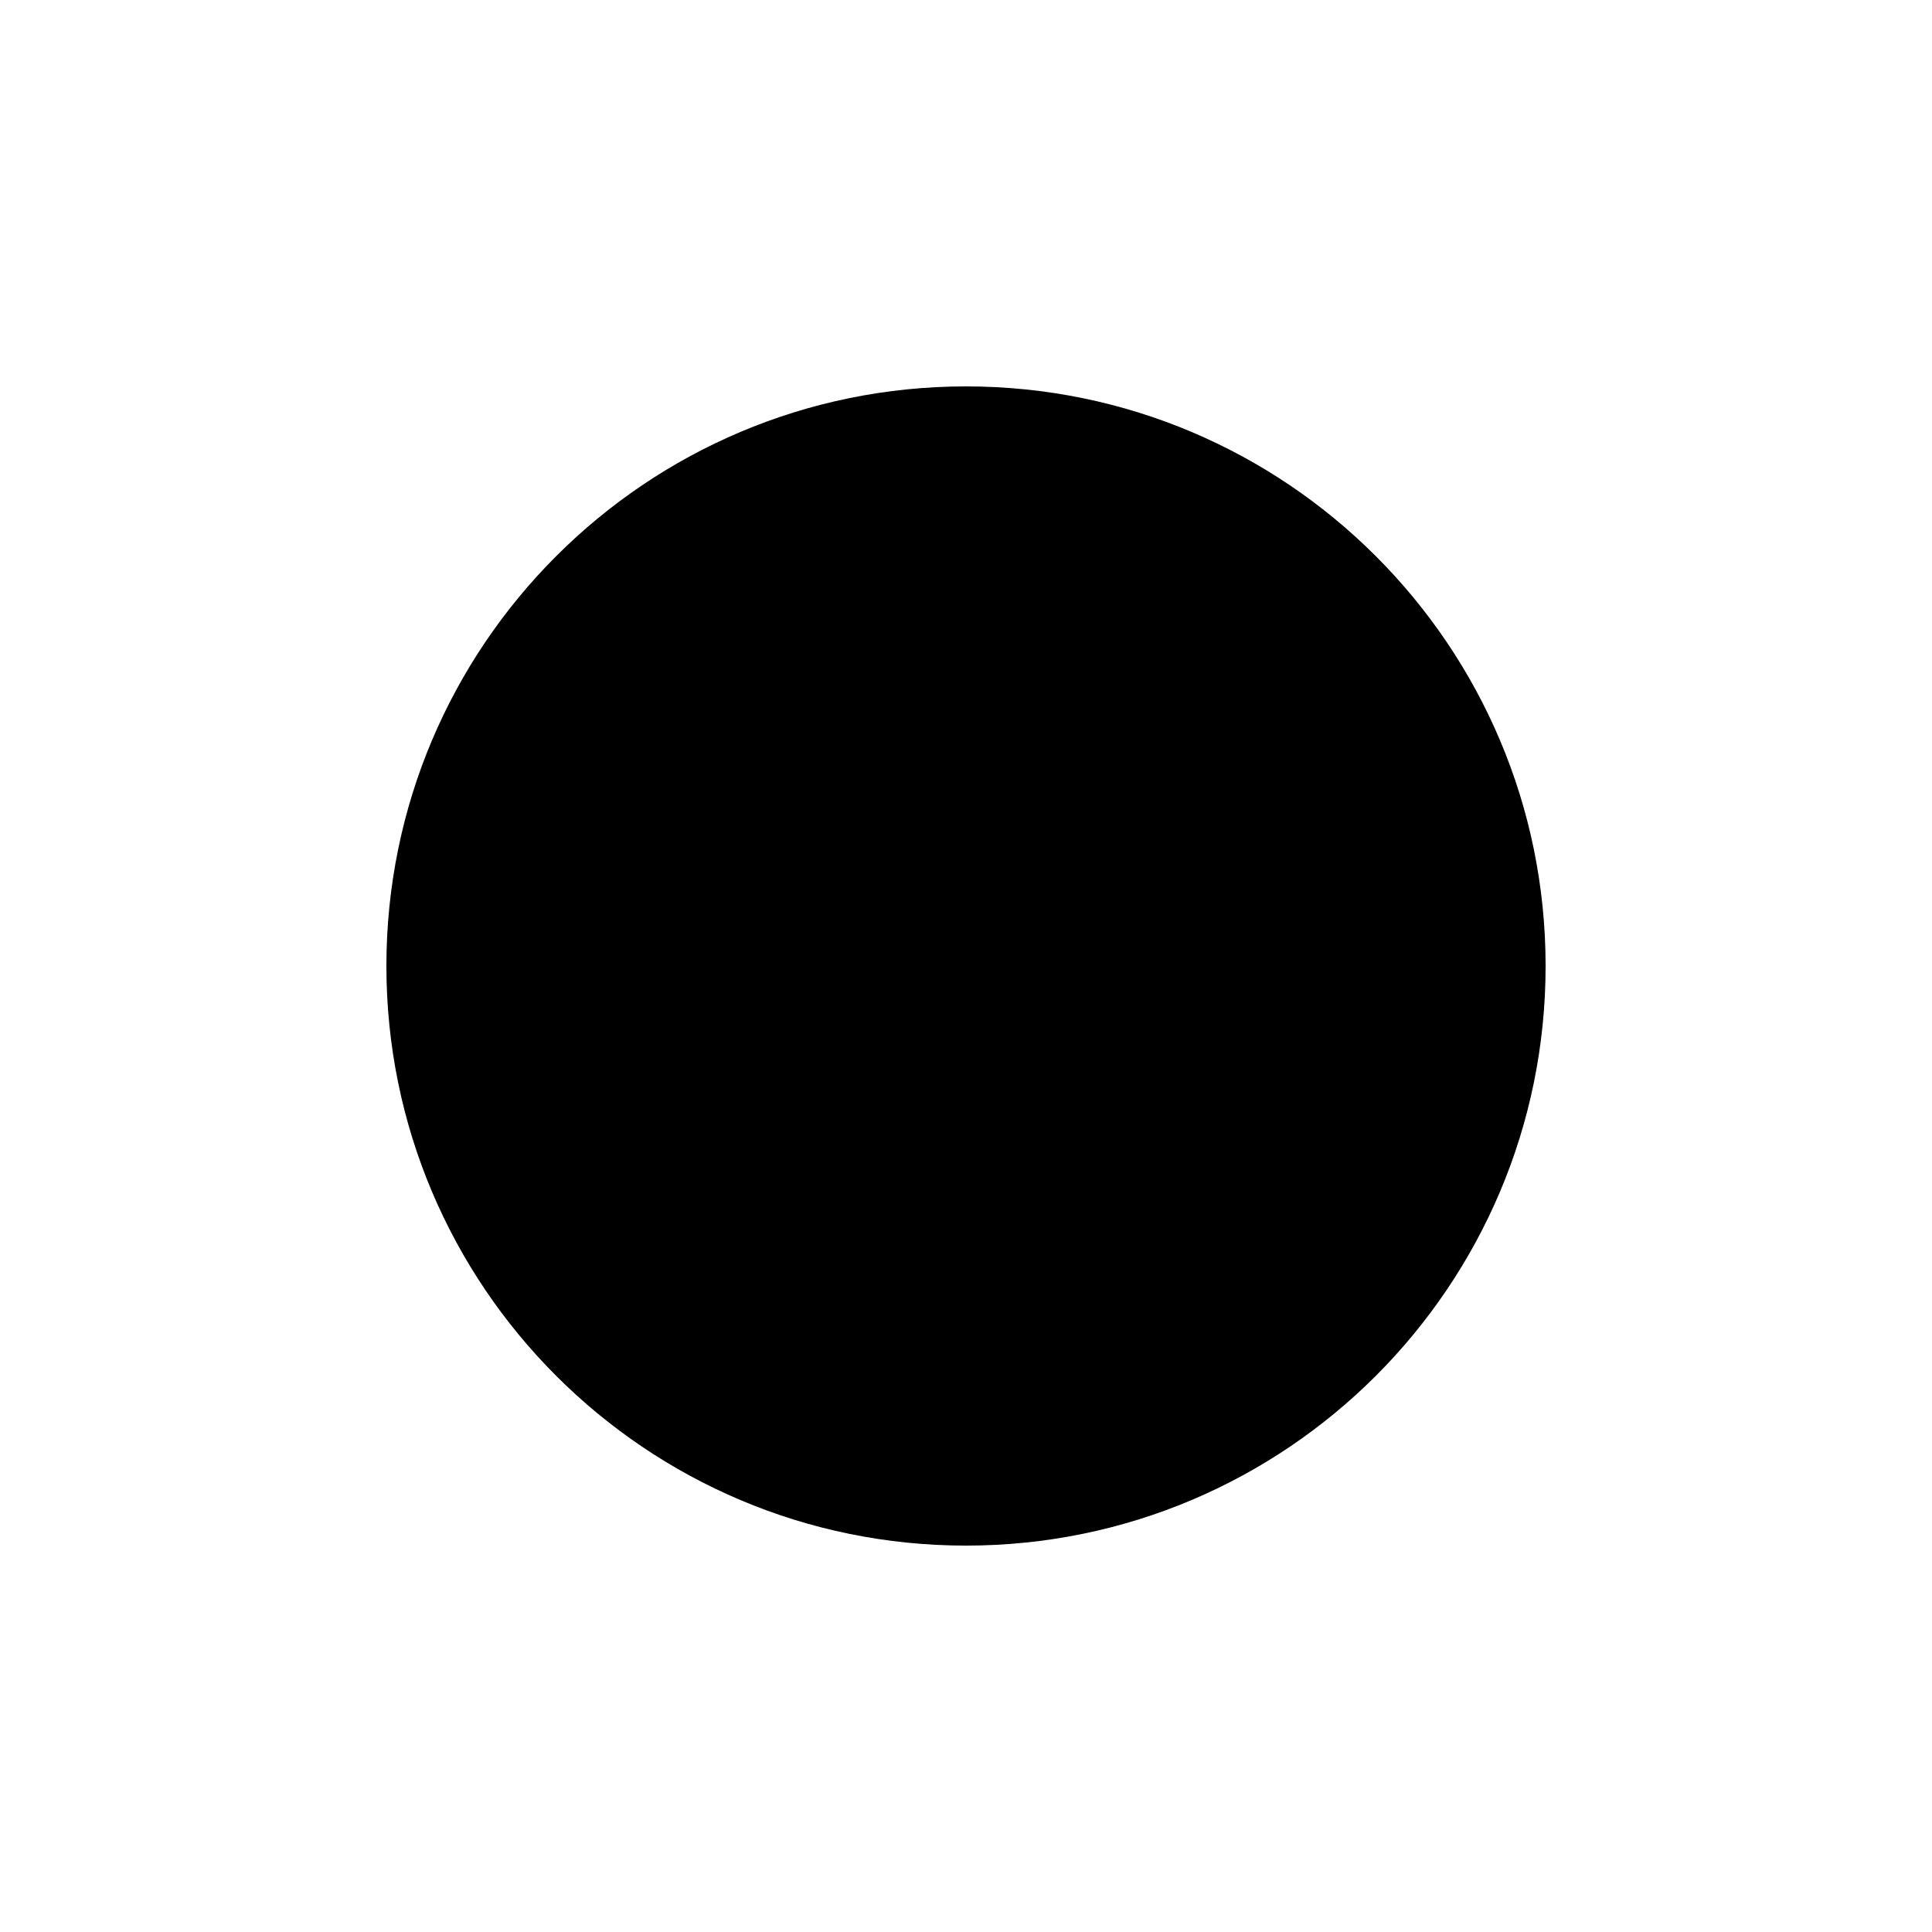
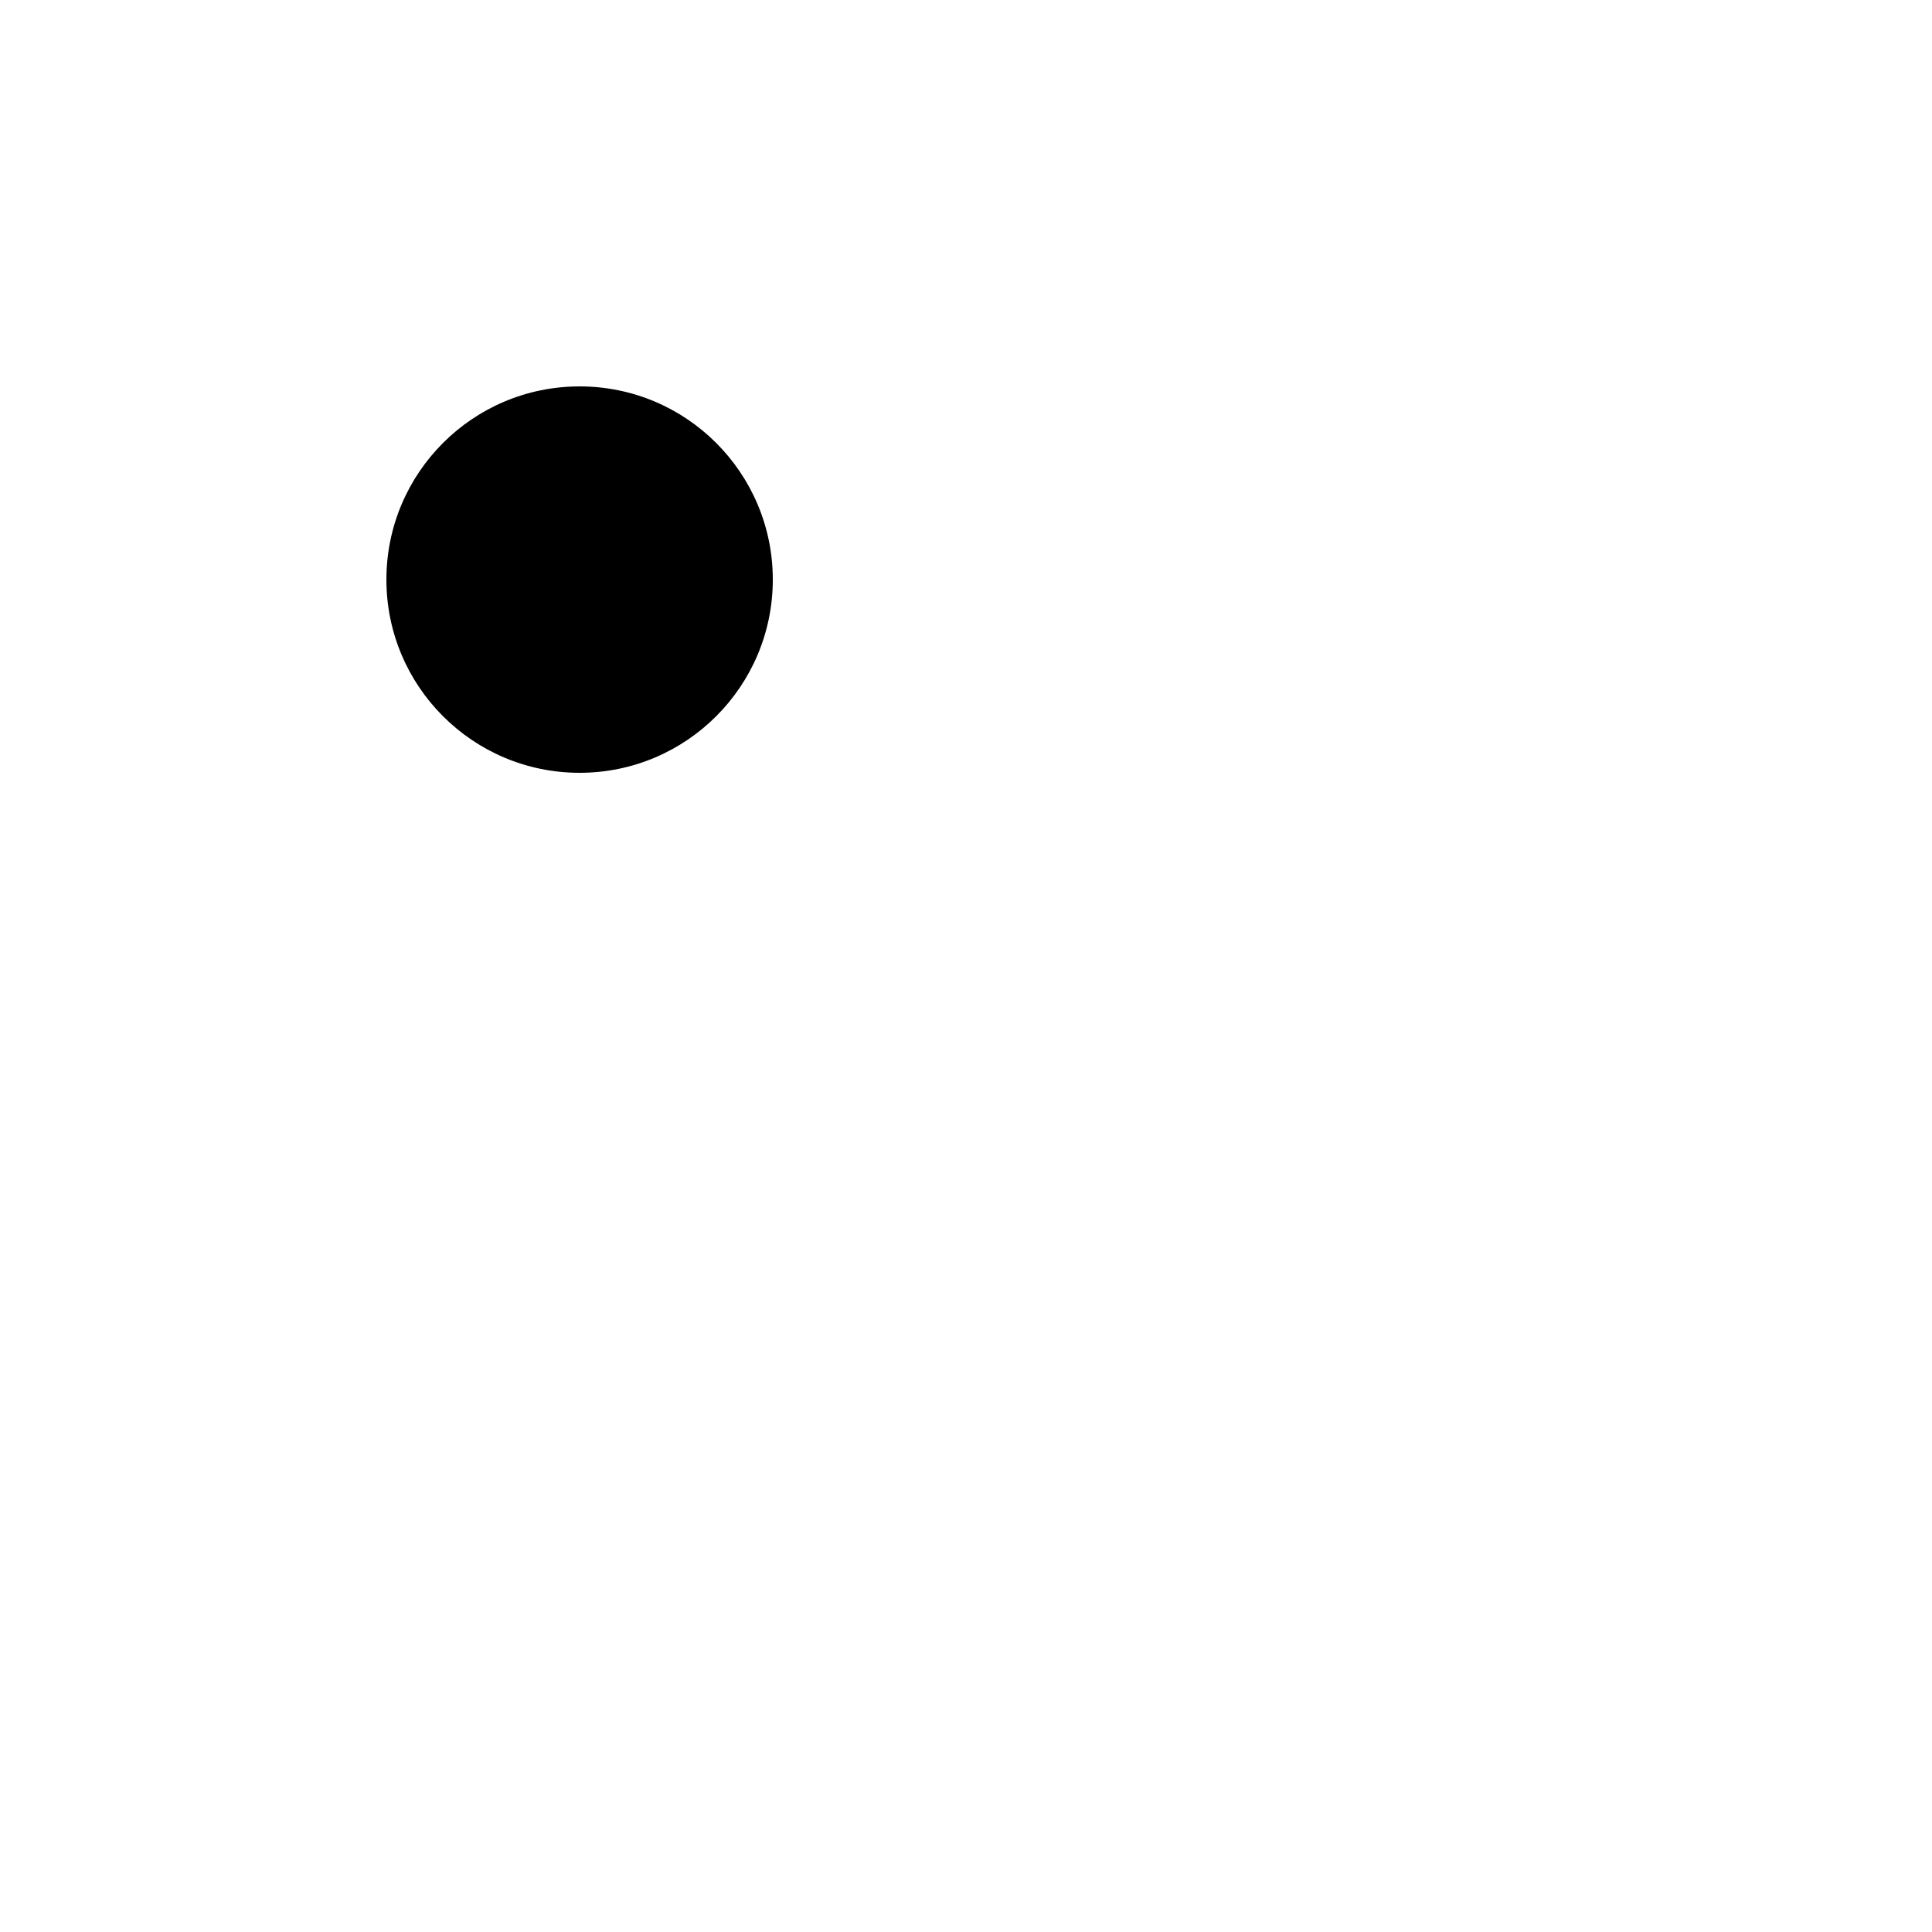
<svg xmlns="http://www.w3.org/2000/svg" version="1.1" id="Capa_1" x="0px" y="0px" width="100px" height="100px" viewBox="0 0 50 50" style="enable-background:new 0 0 50 50;" xml:space="preserve">
-   <circle cx="25" cy="25" r="15" fill="#000000" shape-rendering="geometricPrecision" />
+   <circle cx="15" cy="15" r="5" fill="#000000" shape-rendering="geometricPrecision" />
</svg>
